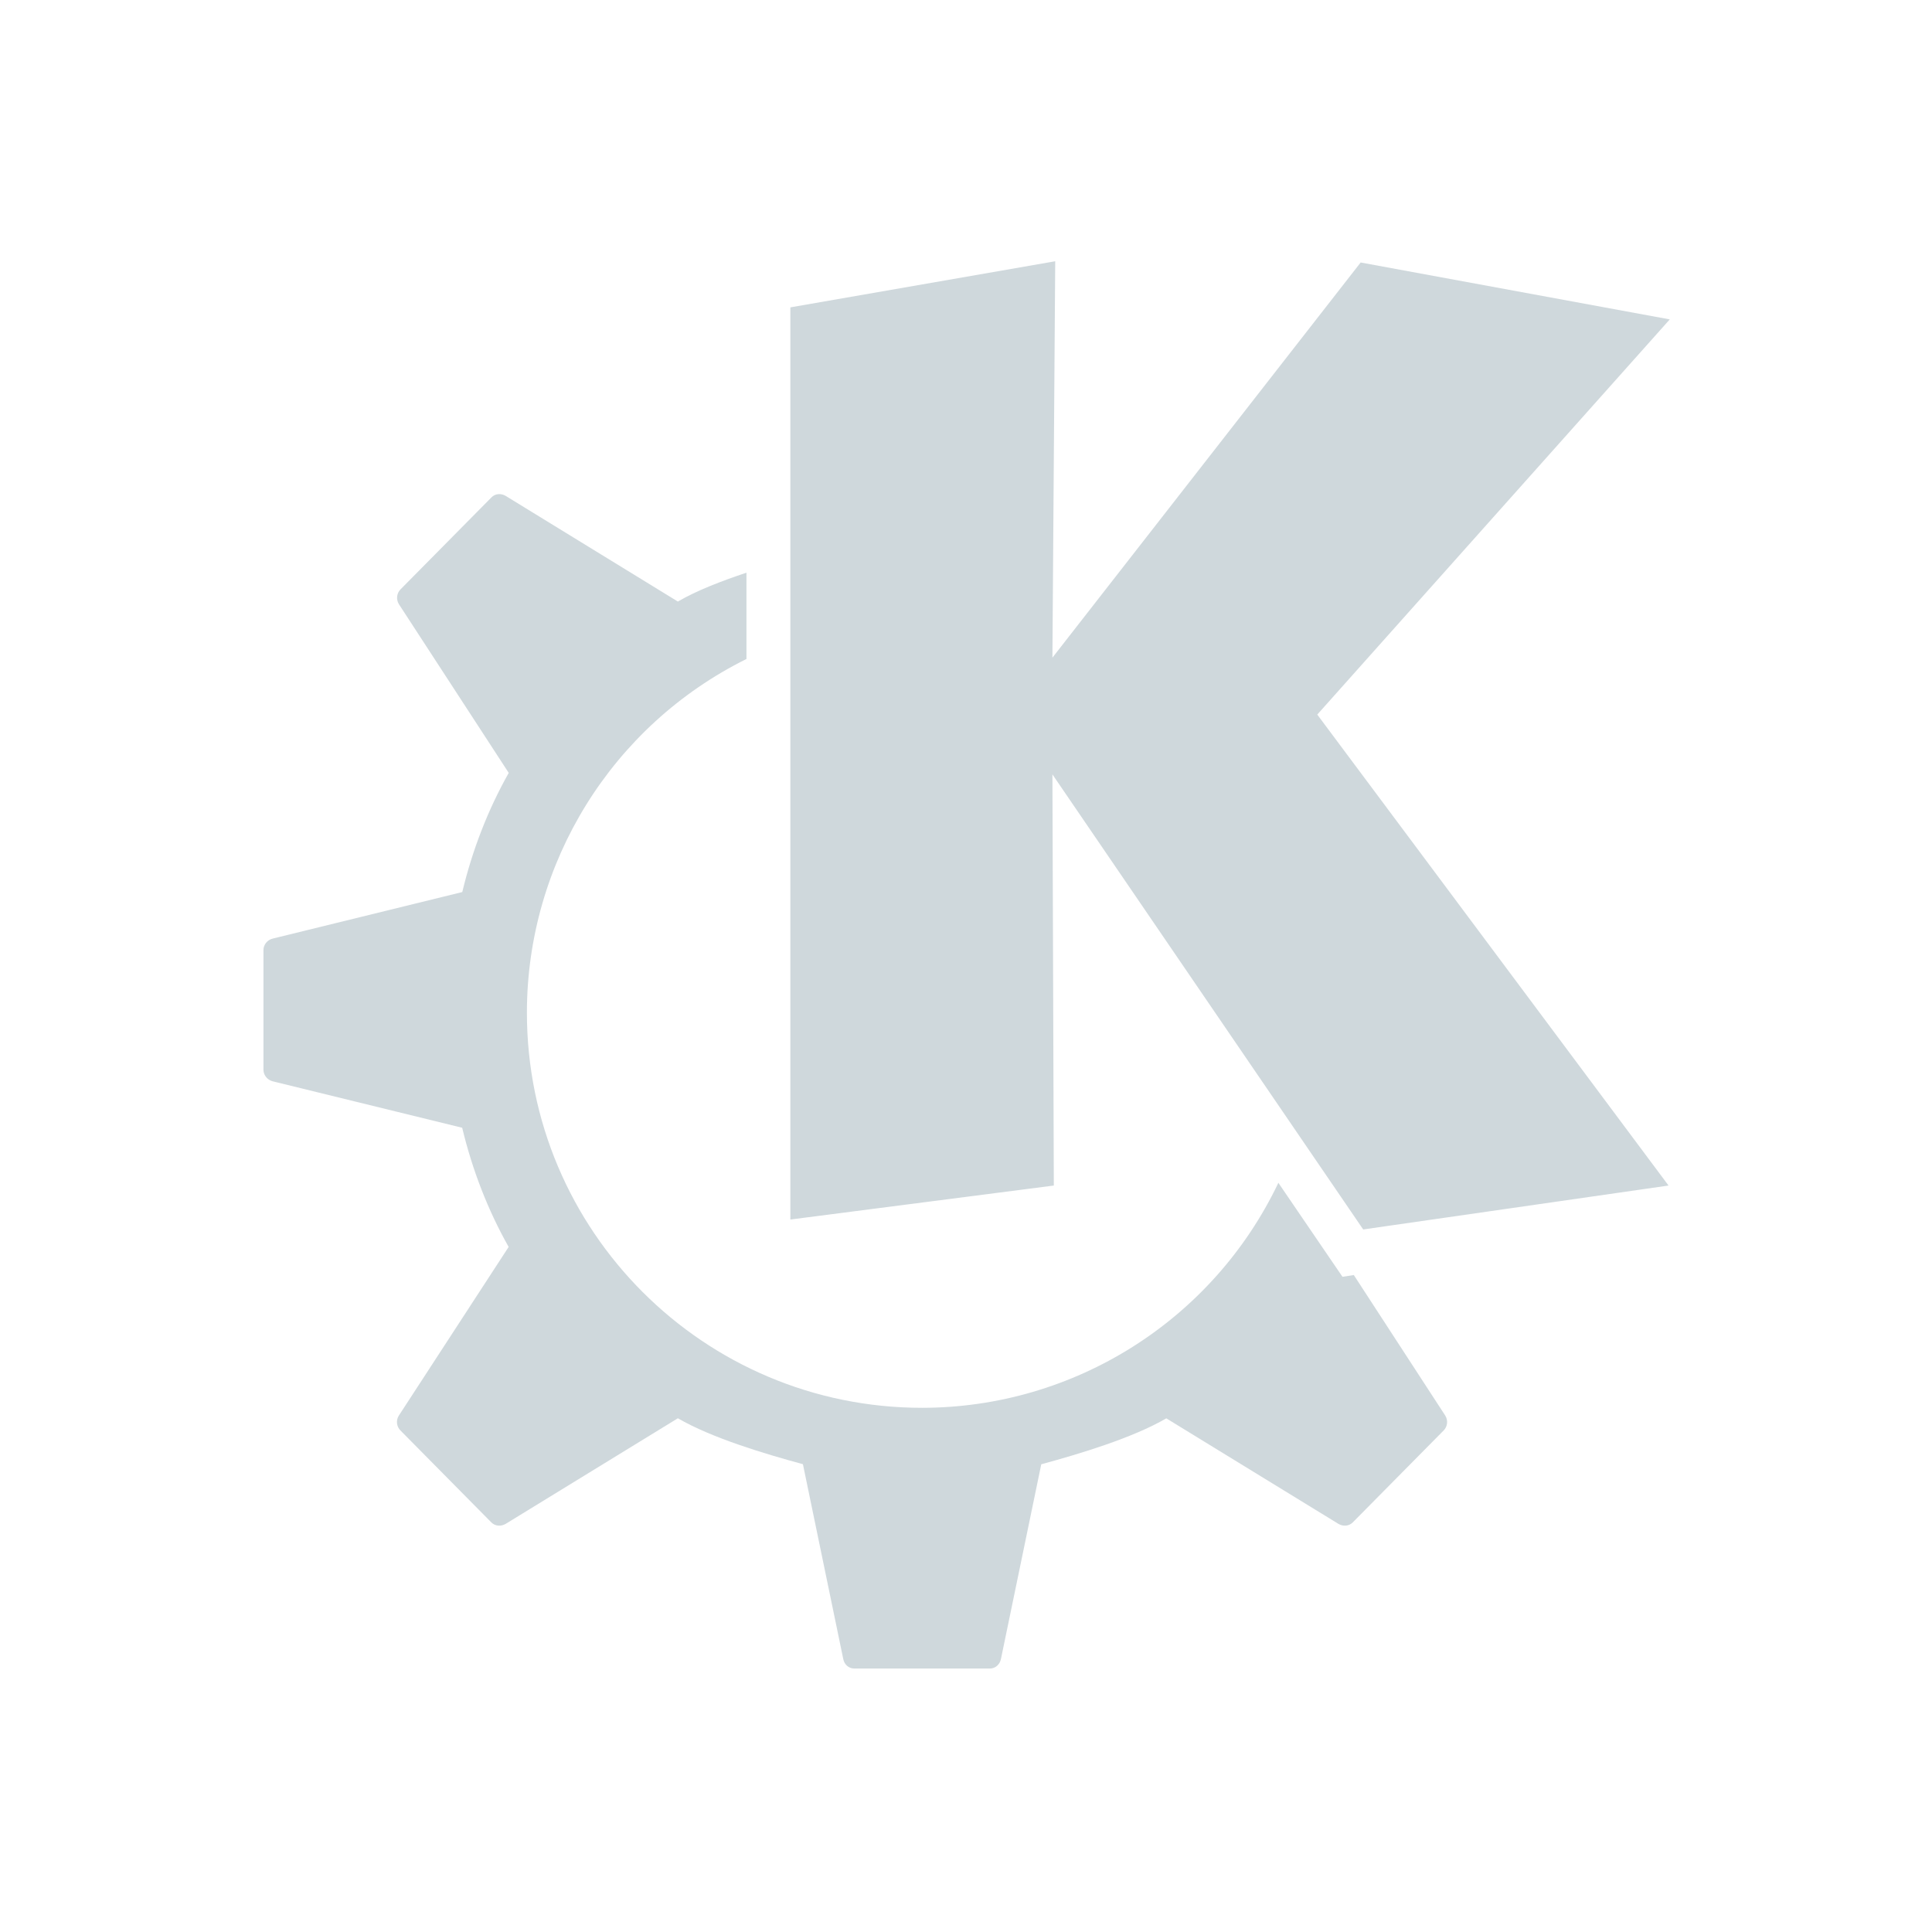
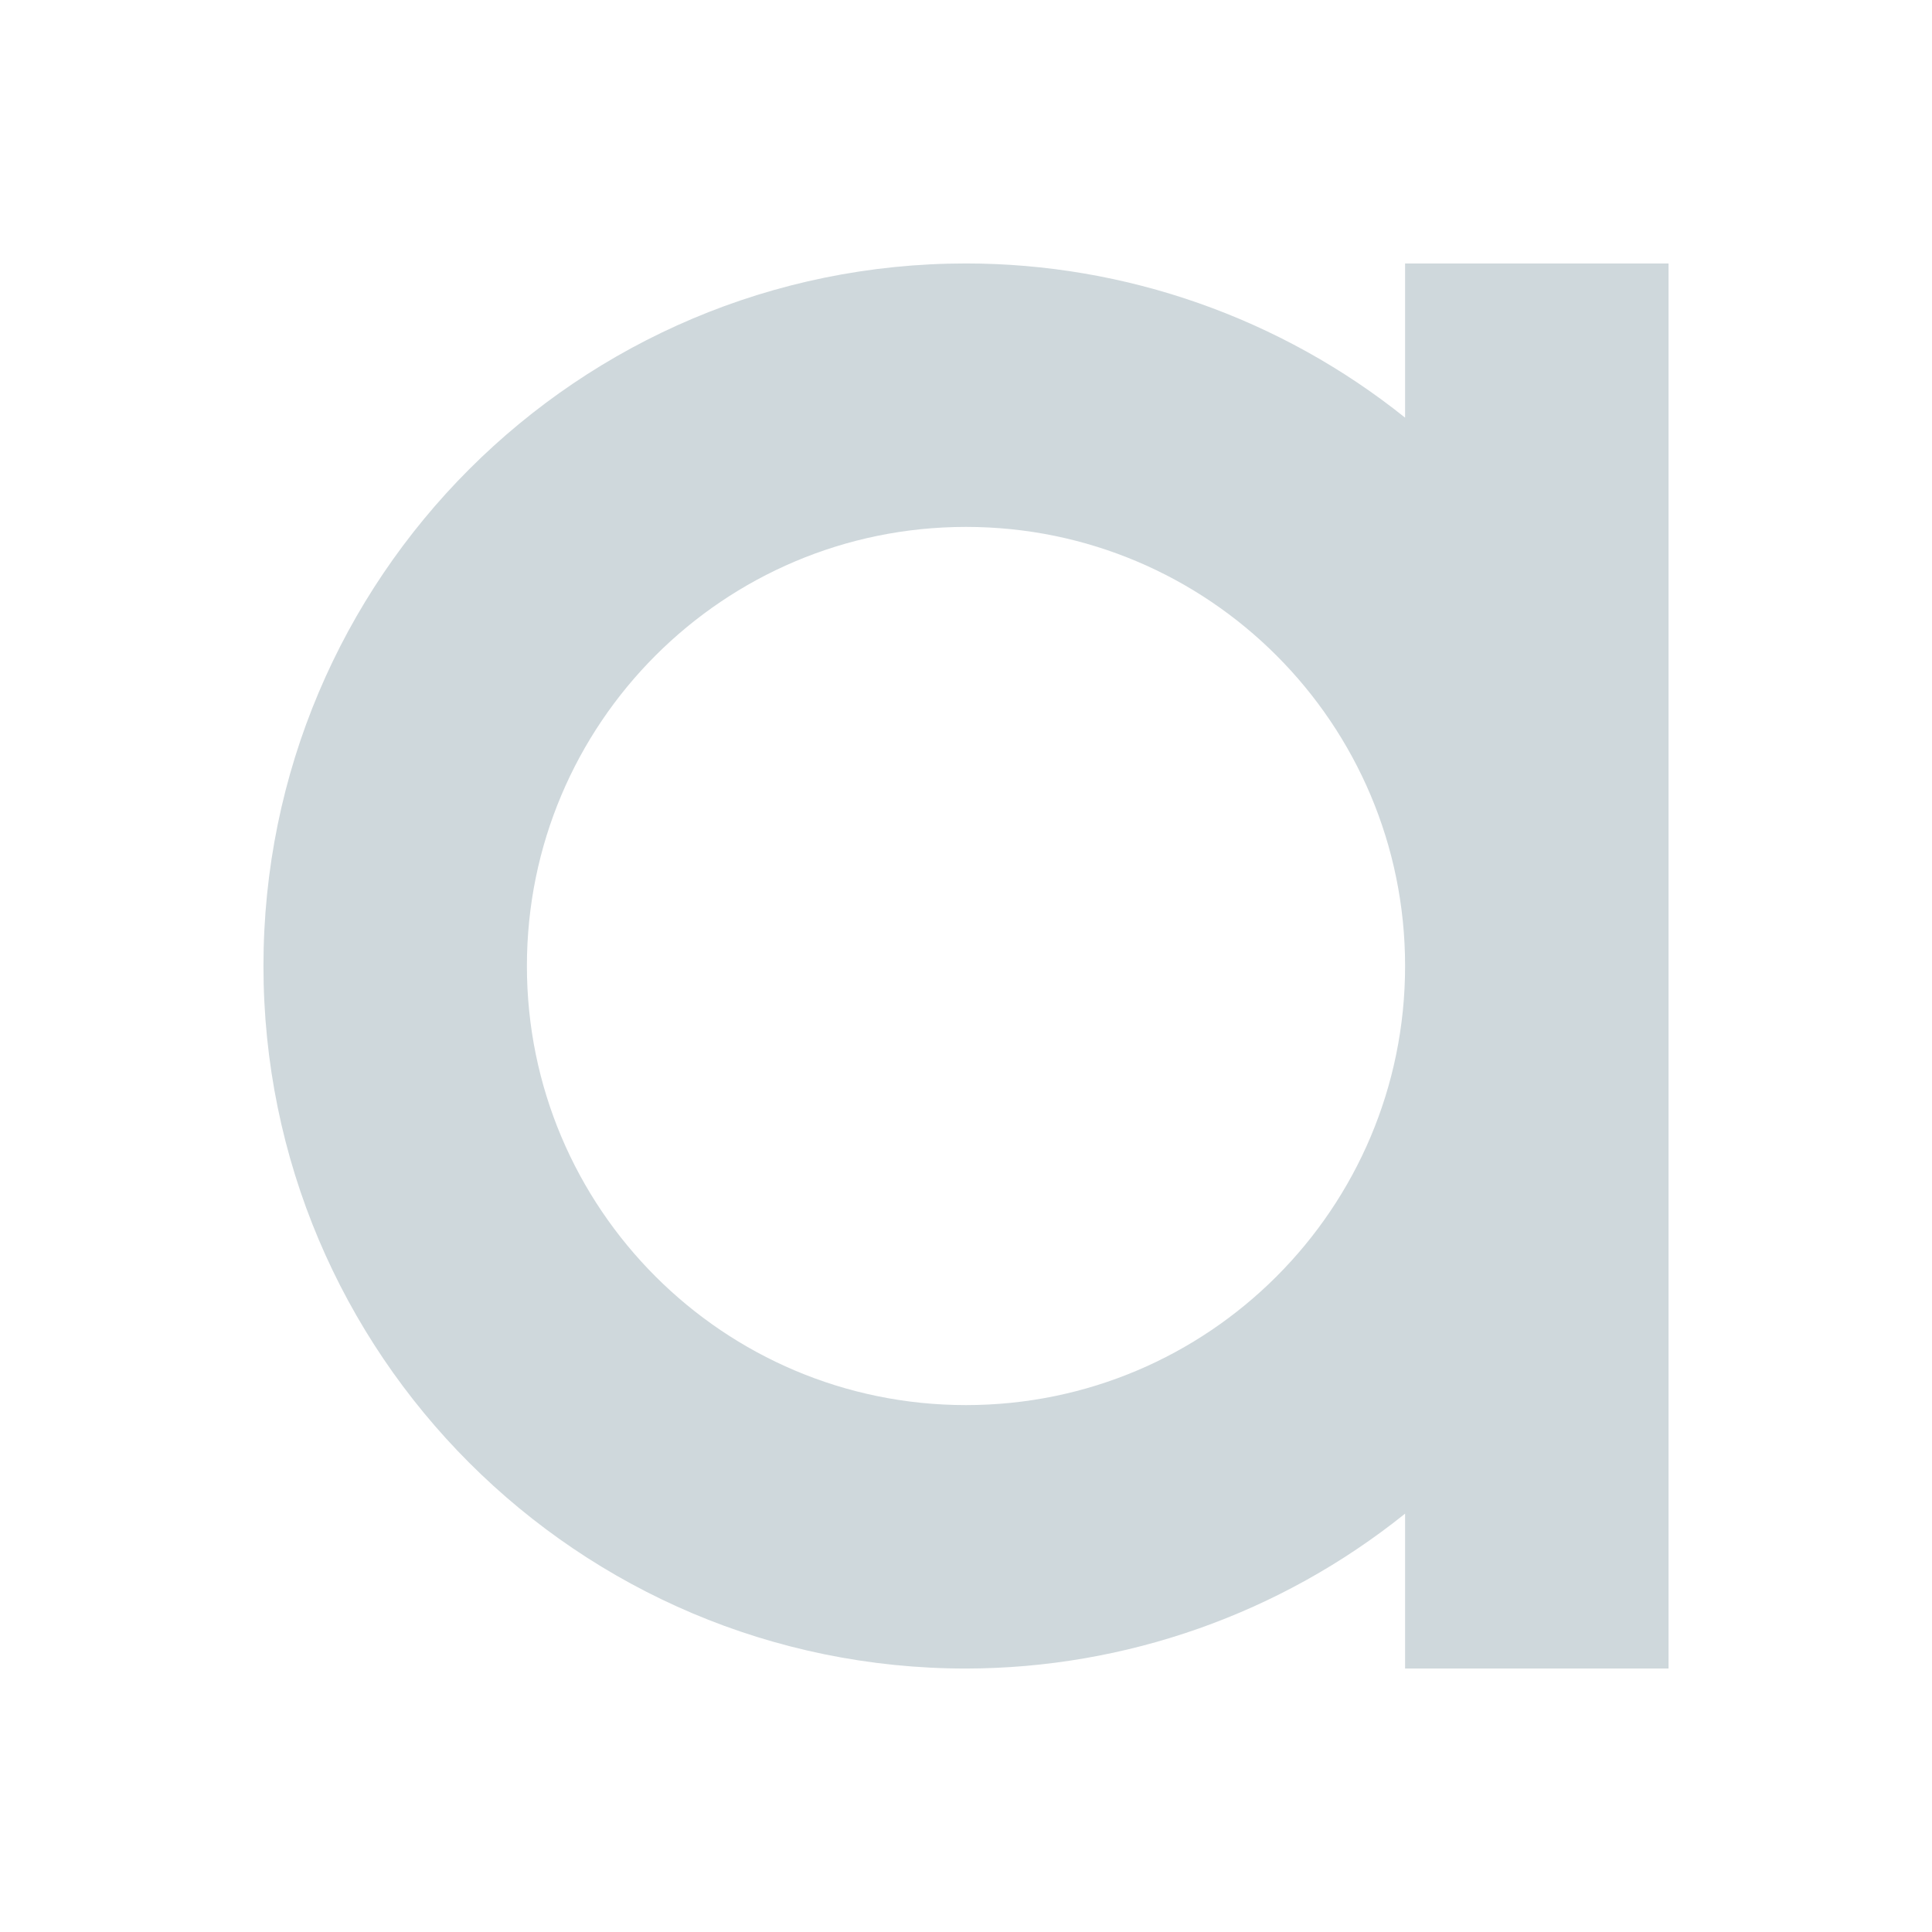
- <svg xmlns="http://www.w3.org/2000/svg" width="22" height="22" version="1.1">
+ <svg xmlns="http://www.w3.org/2000/svg" id="svg2" width="22" height="22" version="1.1">
  <g id="22-22-start-here-kde">
-     <rect id="rect849" style="opacity:0.001;vector-effect:none;fill:#000000;fill-opacity:1;stroke:none;stroke-width:2.716;stroke-linecap:round;stroke-linejoin:round;stroke-miterlimit:4;stroke-dasharray:none;stroke-dashoffset:0;stroke-opacity:1" width="22" height="22" x="0" y="0" />
-     <g id="g4500">
-       <path id="path10" style="fill:#cfd8dc" d="M 12.016,2.975 9,3.5 V 13.887 L 12,13.5 11.984,8.818 15.523,14 19,13.5 15,8.137 l 4.014,-4.5 -3.52,-0.648 -3.51,4.5 z M 5.674,5.627 c -0.029,0.002 -0.056,0.015 -0.078,0.037 l -1.035,1.047 c -0.045,0.045 -0.052,0.116 -0.018,0.17 l 1.25,1.92 C 5.557,9.219 5.379,9.678 5.264,10.158 L 3.105,10.688 C 3.046,10.702 3,10.756 3,10.818 V 11.5 12.182 c 0,0.062 0.046,0.116 0.105,0.131 l 2.158,0.529 c 0.115,0.48 0.293,0.939 0.529,1.357 l -1.25,1.92 c -0.035,0.054 -0.027,0.125 0.018,0.17 l 1.035,1.047 c 0.044,0.044 0.111,0.048 0.164,0.016 L 7.719,16.15 c 0.384,0.224 0.986,0.404 1.424,0.523 l 0.459,2.217 C 9.614,18.955 9.665,19 9.729,19 H 10.5 11.271 c 0.063,0 0.114,-0.045 0.127,-0.109 l 0.459,-2.217 c 0.438,-0.119 1.04,-0.3 1.424,-0.523 l 1.959,1.201 c 0.053,0.032 0.12,0.028 0.164,-0.016 l 1.035,-1.047 c 0.045,-0.045 0.052,-0.116 0.018,-0.17 l -1.041,-1.6 -0.129,0.02 -0.73,-1.07 c -0.746,1.564 -2.324,2.561 -4.057,2.562 -2.485,0 -4.5,-2.015 -4.5,-4.5 C 6.001,9.823 6.97,8.263 8.5,7.504 V 6.521 C 8.215,6.617 7.934,6.724 7.719,6.85 L 5.76,5.648 c -0.026,-0.016 -0.057,-0.024 -0.086,-0.021 z" />
-     </g>
+     <rect id="rect4161" style="opacity:0.001;fill:#000000;fill-opacity:1;stroke:none;stroke-width:4;stroke-linecap:round;stroke-linejoin:miter;stroke-miterlimit:4;stroke-dasharray:none;stroke-dashoffset:0;stroke-opacity:1" width="22" height="22" x="0" y="0" />
+     <path id="path4157" style="opacity:1;fill:#cfd8dc;fill-opacity:1;stroke:none;stroke-width:4;stroke-linecap:round;stroke-linejoin:miter;stroke-miterlimit:4;stroke-dasharray:none;stroke-dashoffset:0;stroke-opacity:1" d="M 11 3 A 8 8 0 0 0 3 11 A 8 8 0 0 0 11 19 A 8 8 0 0 0 16 17.236 L 16 19 L 19 19 L 19 11 L 19 3 L 16 3 L 16 4.756 A 8 8 0 0 0 11 3 z M 11 6 A 5 5 0 0 1 16 11 A 5 5 0 0 1 11 16 A 5 5 0 0 1 6 11 A 5 5 0 0 1 11 6 z" />
  </g>
  <g id="start-here-kde">
-     <rect id="rect860" style="opacity:0.001;vector-effect:none;fill:#000000;fill-opacity:1;stroke:none;stroke-width:3.228;stroke-linecap:round;stroke-linejoin:round;stroke-miterlimit:4;stroke-dasharray:none;stroke-dashoffset:0;stroke-opacity:1" width="32" height="32" x="-37" y="-3" />
-     <g id="g4502" transform="translate(-37,-3)">
-       <path id="path10-7" style="fill:#cfd8dc" d="M 18,5 14,5.605 V 20.074 L 18,19 V 13.41 L 22,20 26,18.5 21,12.5 26.002,6.002 22.121,5 18,11.559 Z M 9.855,8.924 c -0.095,0 -0.189,0.037 -0.262,0.109 L 8.021,10.605 c -0.145,0.145 -0.11,0.352 0,0.525 l 1.627,2.555 c -0.121,0.25 -0.225,0.508 -0.312,0.771 -0.004,0.011 -0.01,0.022 -0.014,0.033 l -2.951,0.656 C 6.171,15.191 6,15.312 6,15.518 V 16.5 17.482 c 0,0.205 0.171,0.327 0.371,0.371 l 2.951,0.656 c 0.006,0.019 0.017,0.037 0.023,0.057 0.085,0.256 0.186,0.507 0.303,0.75 l -1.627,2.553 c -0.11,0.173 -0.145,0.38 0,0.525 L 9.594,23.967 c 0.145,0.145 0.378,0.145 0.523,0 l 2.551,-1.625 c 0.251,0.122 0.509,0.228 0.773,0.316 0.017,0.006 0.033,0.016 0.051,0.021 l 0.654,2.949 c 0,0.205 0.166,0.371 0.371,0.371 h 2.221 c 0.205,0 0.327,-0.171 0.371,-0.371 l 0.654,-3.039 c 0.301,-0.113 0.592,-0.248 0.873,-0.404 l 2.49,1.781 c 0.145,0.145 0.378,0.145 0.523,0 l 1.572,-1.572 c 0.145,-0.145 0.11,-0.352 0,-0.525 l -0.947,-1.438 -0.1,0.037 c -0.225,0.085 -0.479,-0.003 -0.604,-0.209 L 20.576,18.619 C 19.746,20.604 17.786,22 15.5,22 12.462,22 10,19.538 10,16.5 c 0,-2.331 1.453,-4.318 3.5,-5.119 v -1.096 l -0.008,0.035 c -0.022,0.007 -0.042,0.02 -0.064,0.027 -0.261,0.087 -0.516,0.19 -0.764,0.309 L 10.117,9.033 C 10.045,8.961 9.95,8.924 9.855,8.924 Z" />
-     </g>
+     <rect id="rect4177" style="opacity:0.001;fill:#000000;fill-opacity:1;stroke:none;stroke-width:4;stroke-linecap:round;stroke-linejoin:miter;stroke-miterlimit:4;stroke-dasharray:none;stroke-dashoffset:0;stroke-opacity:1" width="32" height="32" x="22" y="-10" />
+     <path id="path4183" style="opacity:1;fill:#cfd8dc;fill-opacity:1;stroke:none;stroke-width:4;stroke-linecap:round;stroke-linejoin:miter;stroke-miterlimit:4;stroke-dasharray:none;stroke-dashoffset:0;stroke-opacity:1" d="M 38 -6 A 12 12 0 0 0 26 6 A 12 12 0 0 0 38 18 A 12 12 0 0 0 45 15.734 L 45 18 L 50 18 L 50 6 L 50 -6 L 45 -6 L 45 -3.729 A 12 12 0 0 0 38 -6 z M 38 -1 A 7 7 0 0 1 45 6 A 7 7 0 0 1 38 13 A 7 7 0 0 1 31 6 A 7 7 0 0 1 38 -1 z" />
  </g>
</svg>
